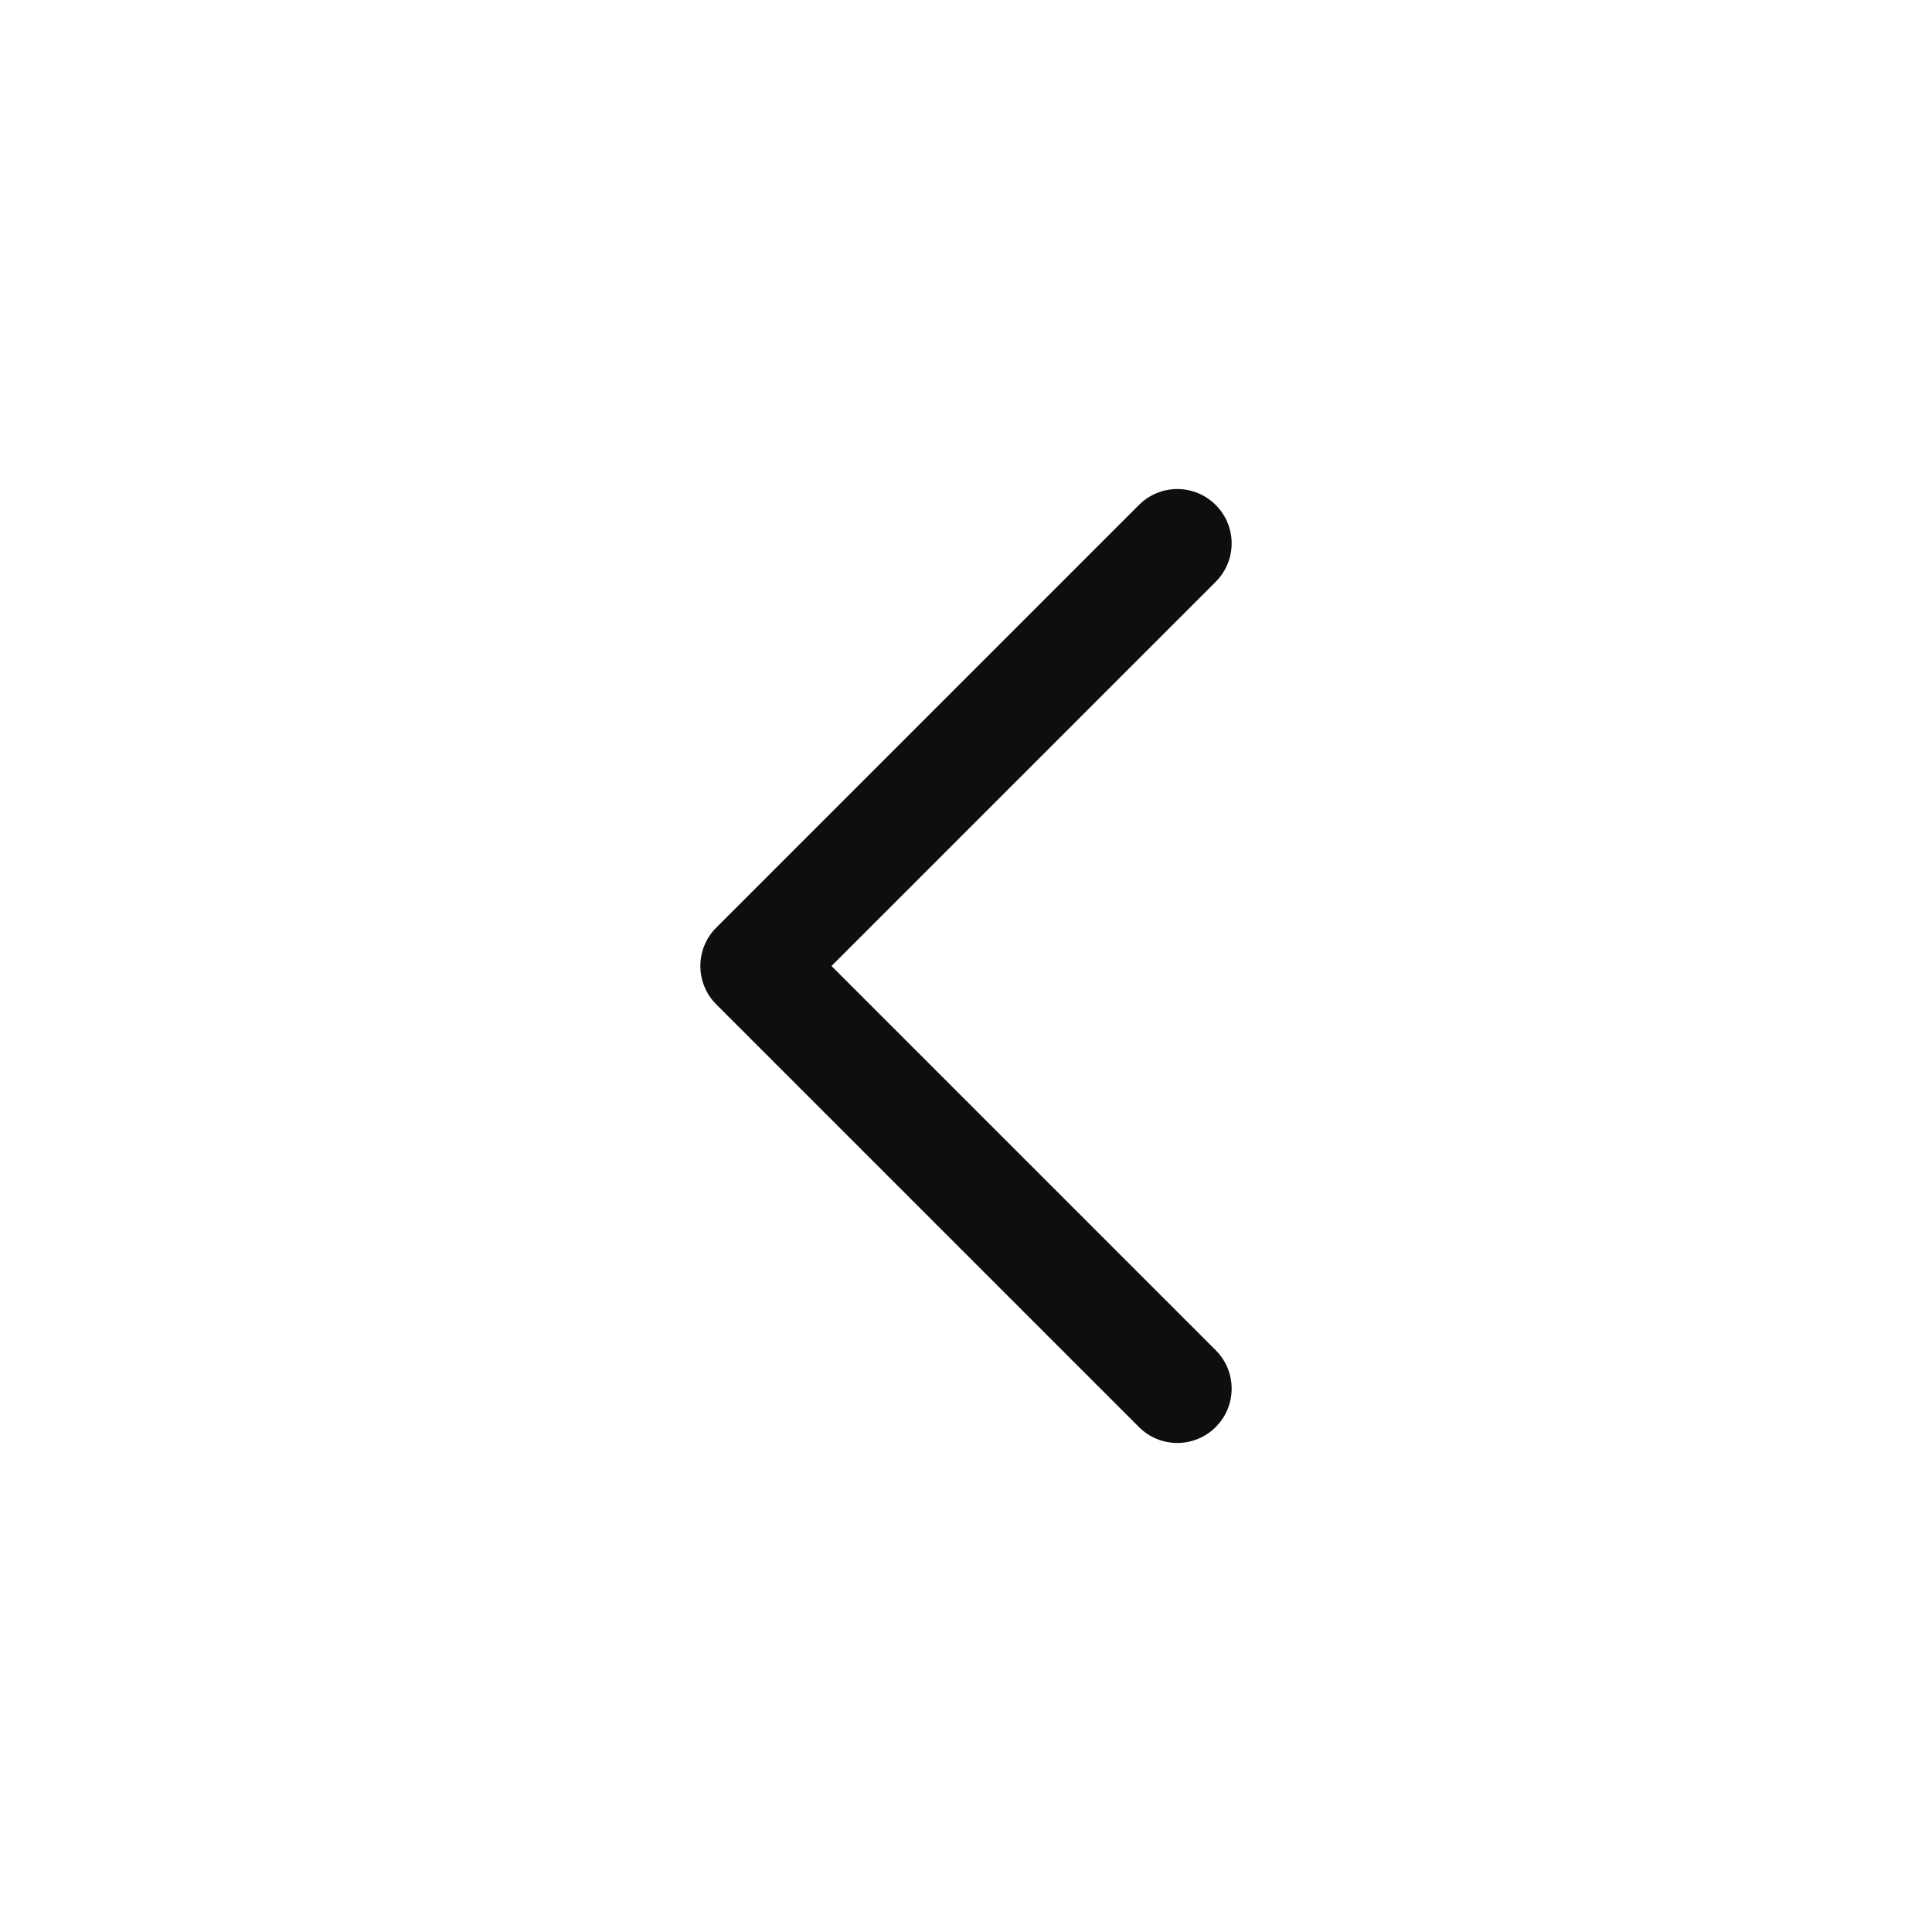
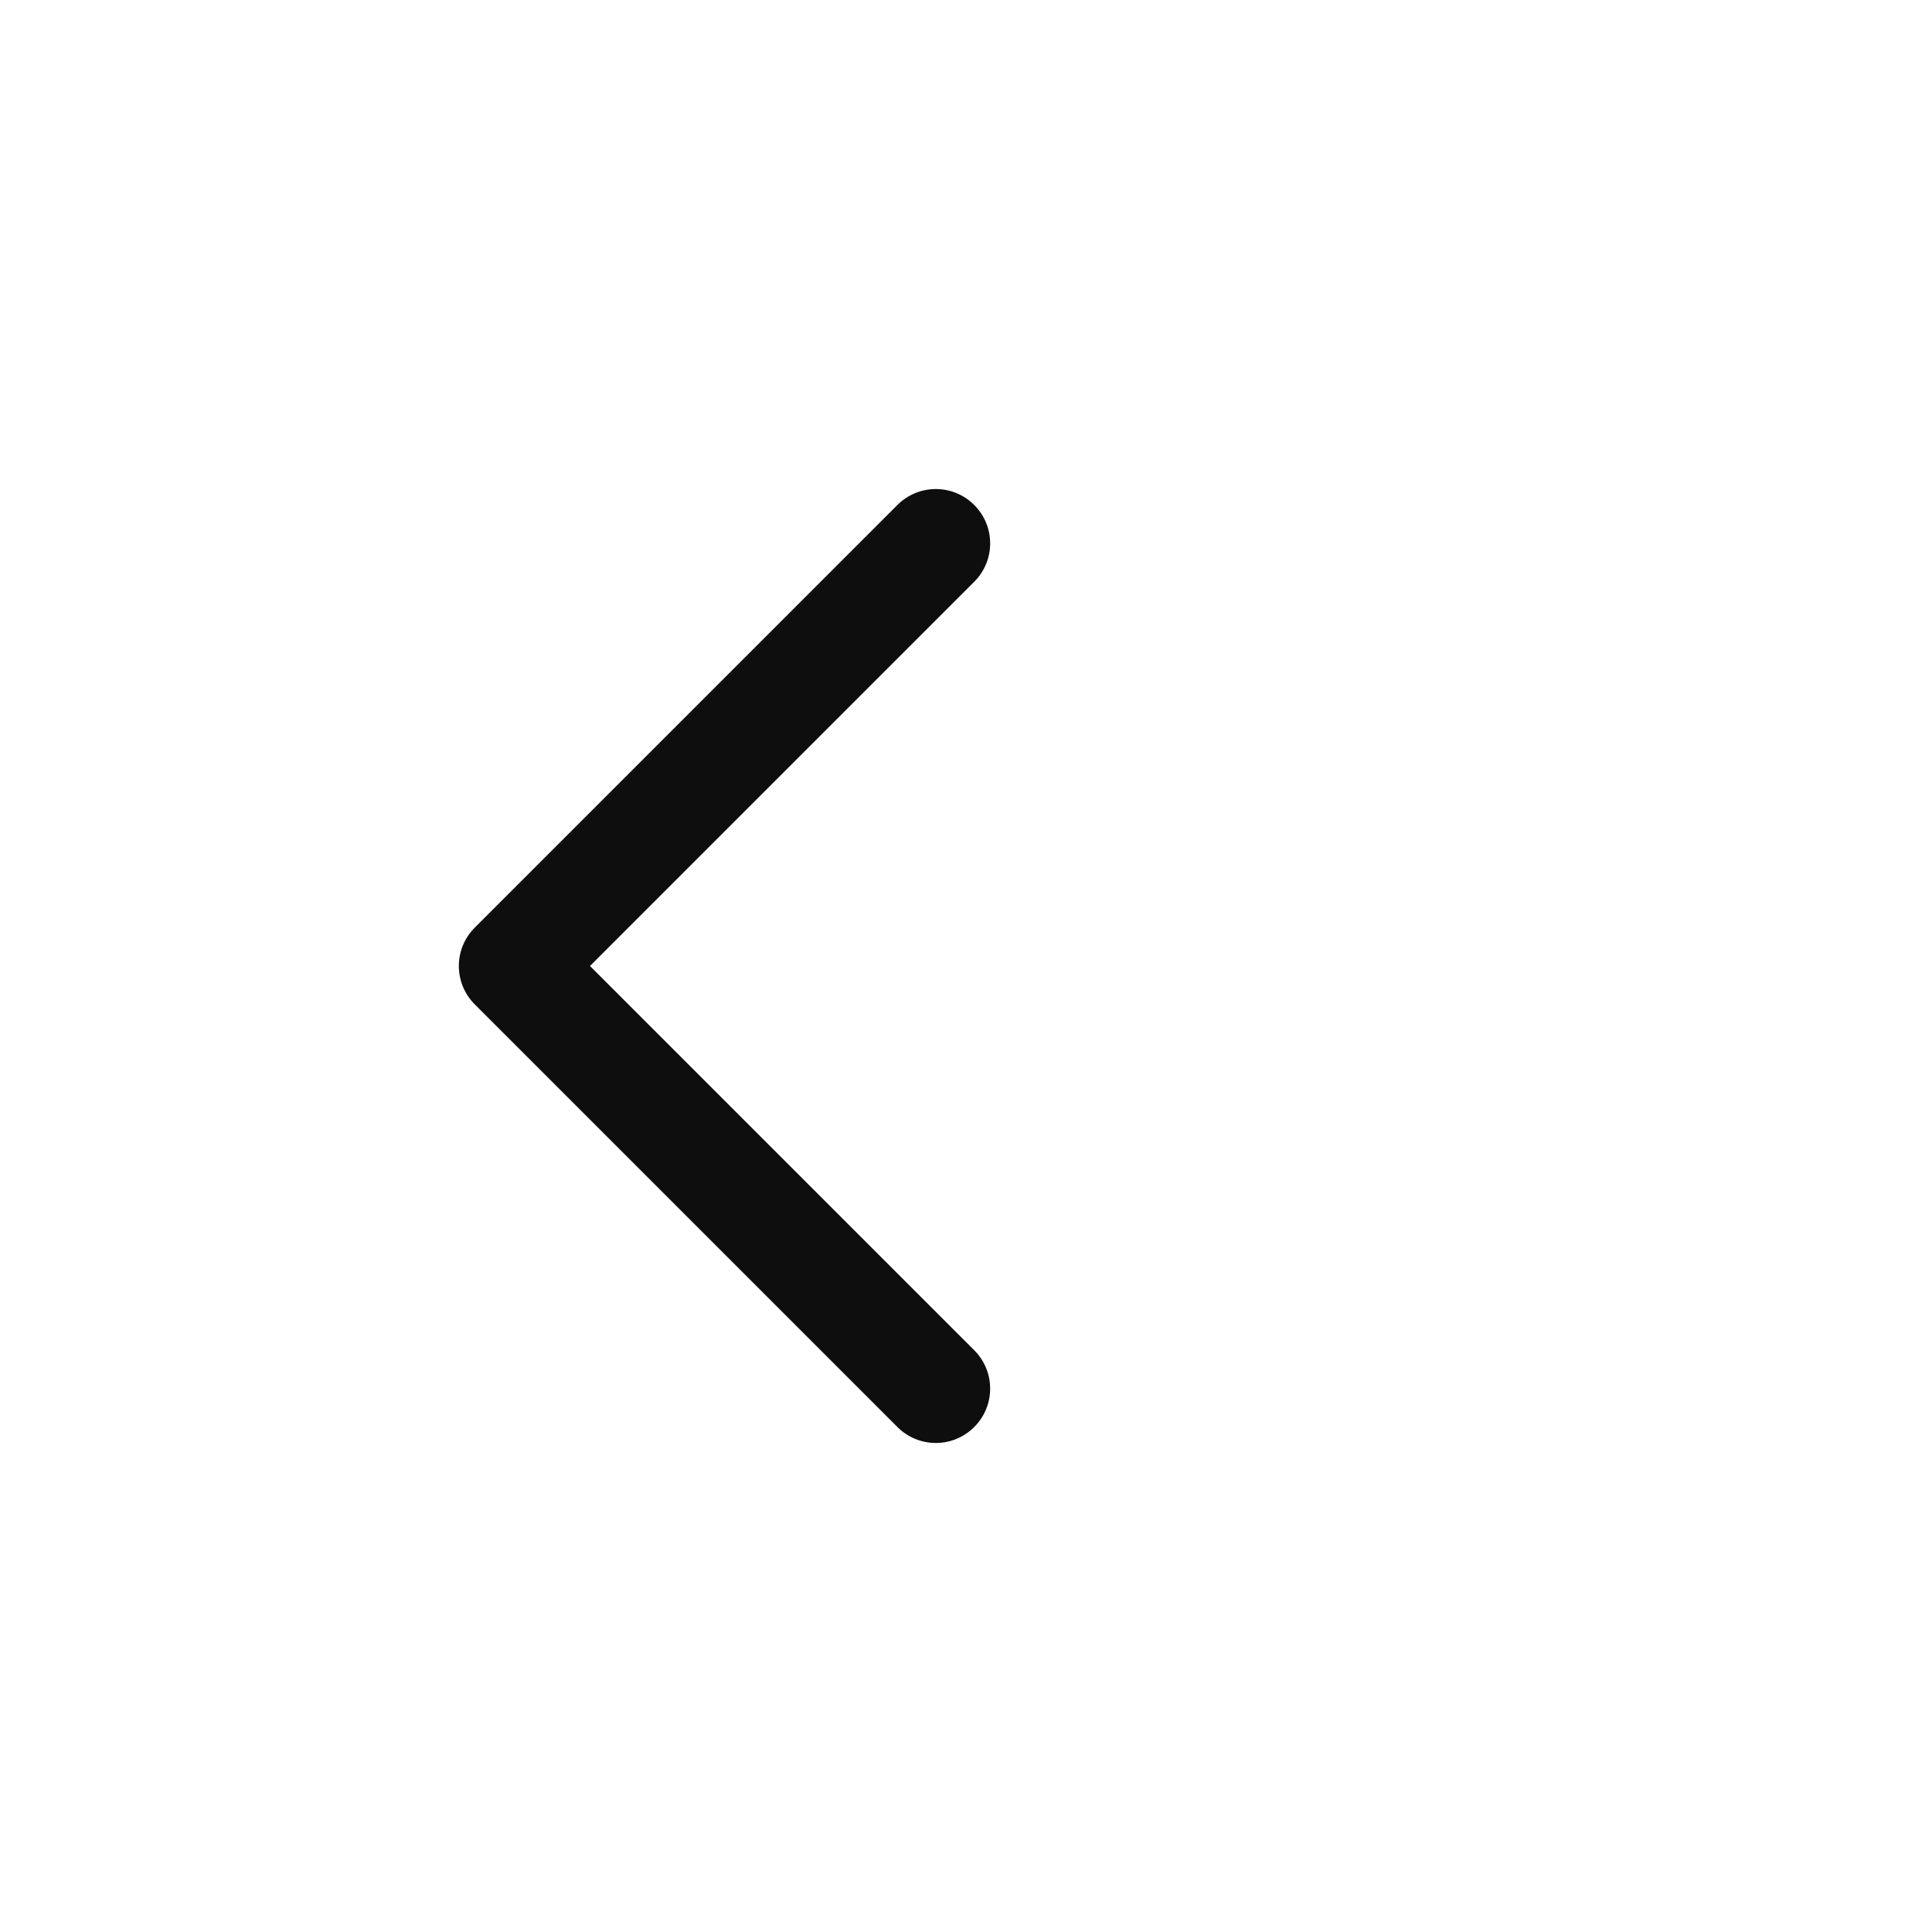
<svg xmlns="http://www.w3.org/2000/svg" width="32" height="32" viewBox="0 0 32 32">
-   <path fill="#0E0E0E" d="M13.136,16.636 L20.136,9.636 C20.488,9.285 20.488,8.715 20.136,8.364 C19.785,8.012 19.215,8.012 18.864,8.364 L11.864,15.364 C11.512,15.715 11.512,16.285 11.864,16.636 C12.215,16.988 12.785,16.988 13.136,16.636 Z M20.136,22.364 L13.136,15.364 C12.785,15.012 12.215,15.012 11.864,15.364 C11.512,15.715 11.512,16.285 11.864,16.636 L18.864,23.636 C19.215,23.988 19.785,23.988 20.136,23.636 C20.488,23.285 20.488,22.715 20.136,22.364 Z" />
+   <path fill="#0E0E0E" d="M9.136,16.636 L16.136,9.636 C16.488,9.285 16.488,8.715 16.136,8.364 C15.785,8.012 15.215,8.012 14.864,8.364 L7.864,15.364 C7.512,15.715 7.512,16.285 7.864,16.636 C8.215,16.988 8.785,16.988 9.136,16.636 Z M16.136,22.364 L9.136,15.364 C8.785,15.012 8.215,15.012 7.864,15.364 C7.512,15.715 7.512,16.285 7.864,16.636 L14.864,23.636 C15.215,23.988 15.785,23.988 16.136,23.636 C16.488,23.285 16.488,22.715 16.136,22.364 Z" />
</svg>
